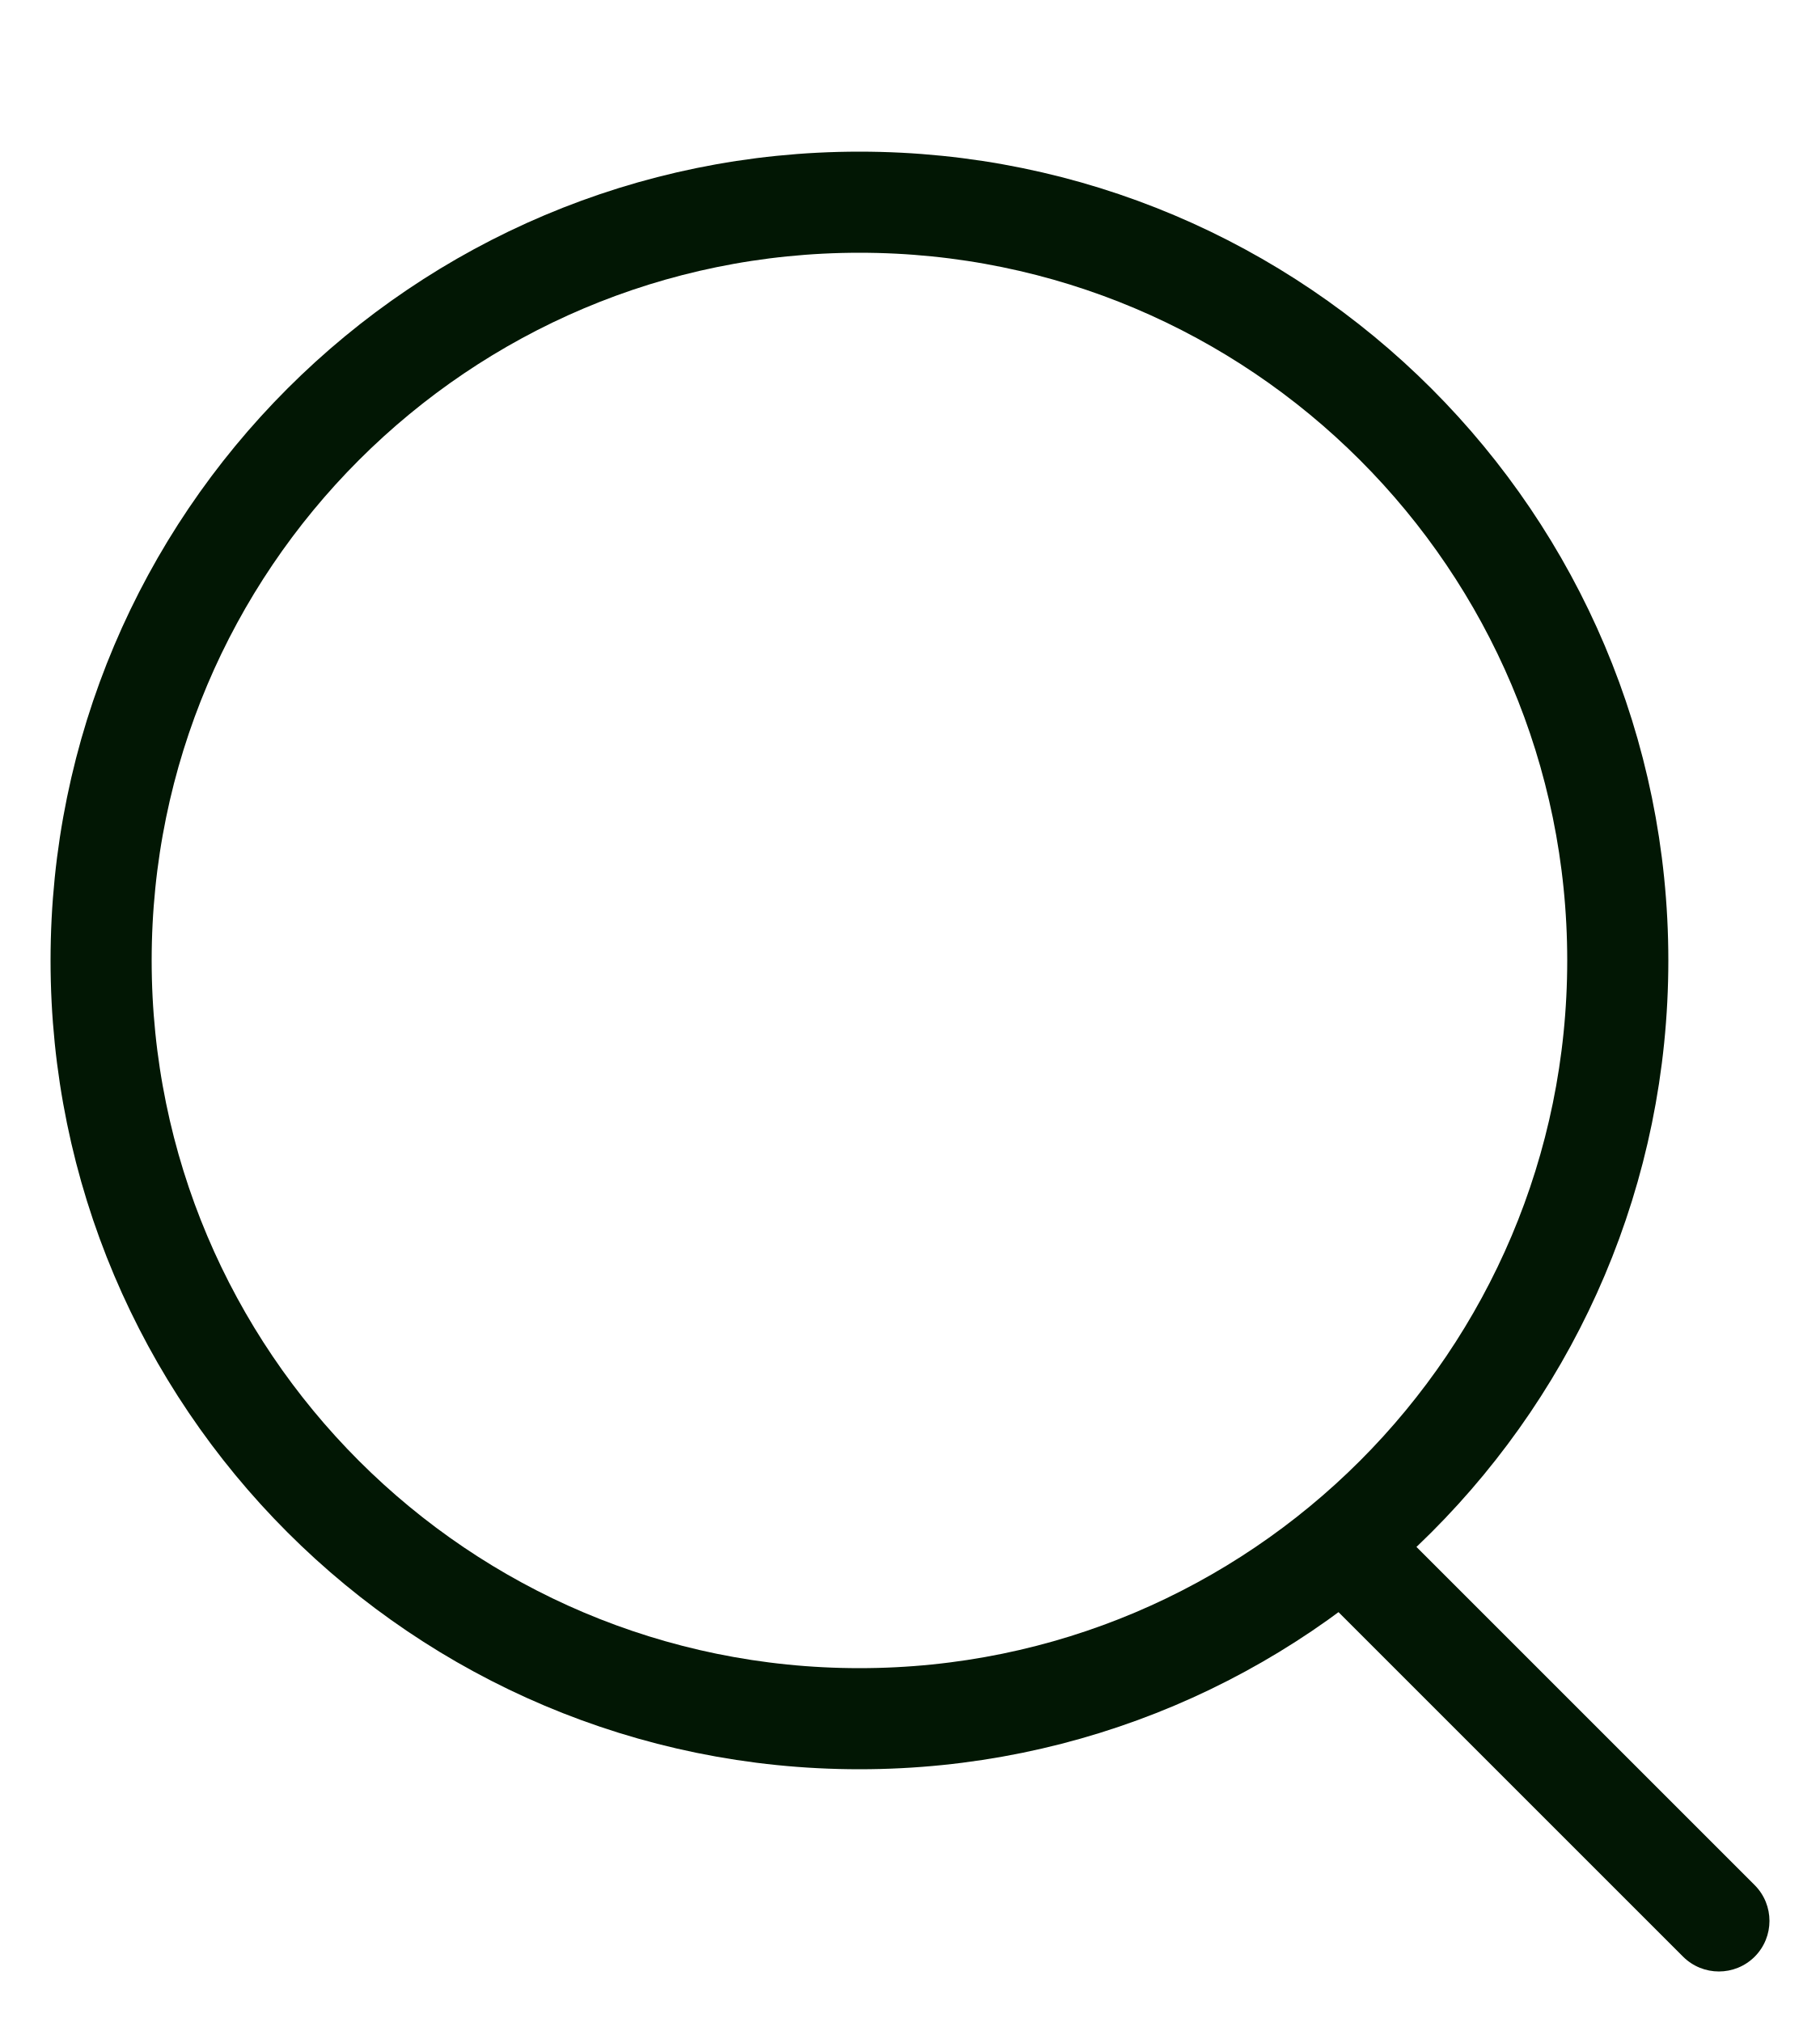
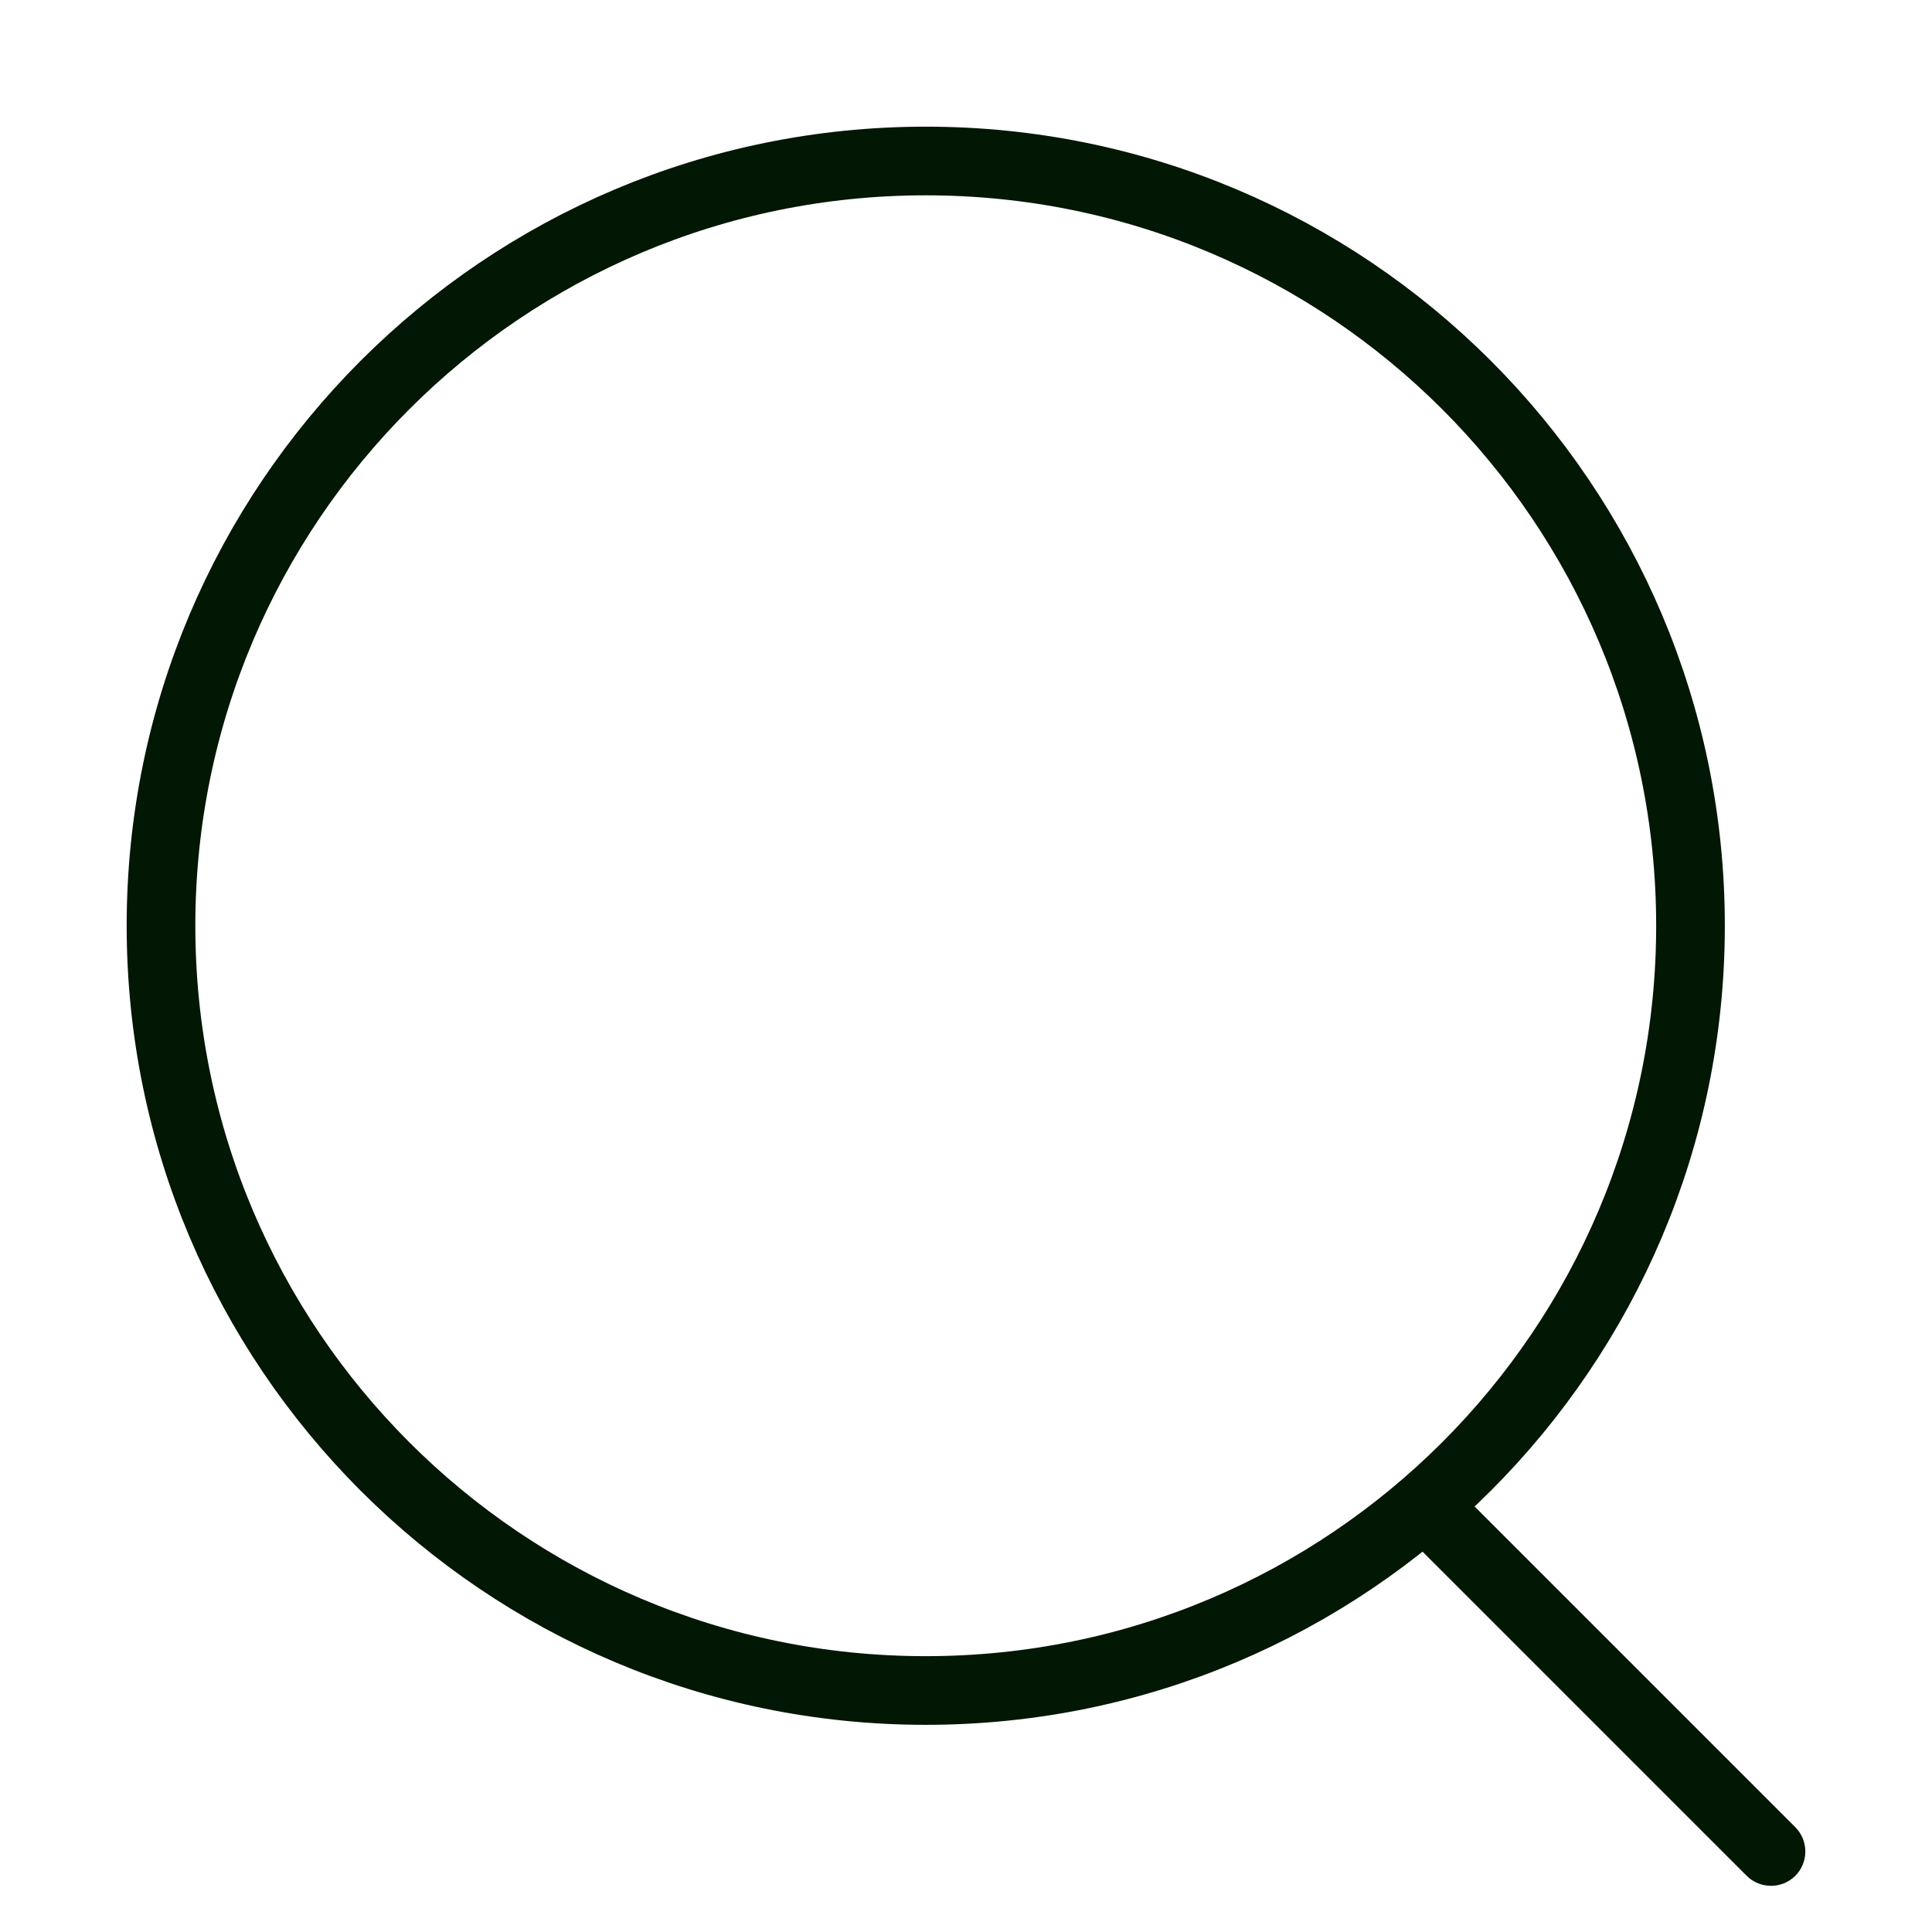
- <svg xmlns="http://www.w3.org/2000/svg" width="18" height="20" viewBox="0 0 18 20" fill="none">
-   <circle cx="8.5" cy="9.5" r="7.5" stroke="#021704" />
-   <path d="M16.646 19.354C16.842 19.549 17.158 19.549 17.354 19.354C17.549 19.158 17.549 18.842 17.354 18.646L16.646 19.354ZM17.354 18.646L13.354 14.646L12.646 15.354L16.646 19.354L17.354 18.646Z" fill="#021704" />
+ <svg xmlns="http://www.w3.org/2000/svg" width="24" height="24" viewBox="0 0 24 24" fill="none">
+   <circle cx="11.5" cy="11.5" r="9.5" stroke="#021704" stroke-width="0.853" />
+   <path d="M21.698 23.302C21.865 23.468 22.135 23.468 22.302 23.302C22.468 23.135 22.468 22.865 22.302 22.698L21.698 23.302ZM22.302 22.698L17.802 18.198L17.198 18.802L21.698 23.302L22.302 22.698Z" fill="#021704" />
</svg>
